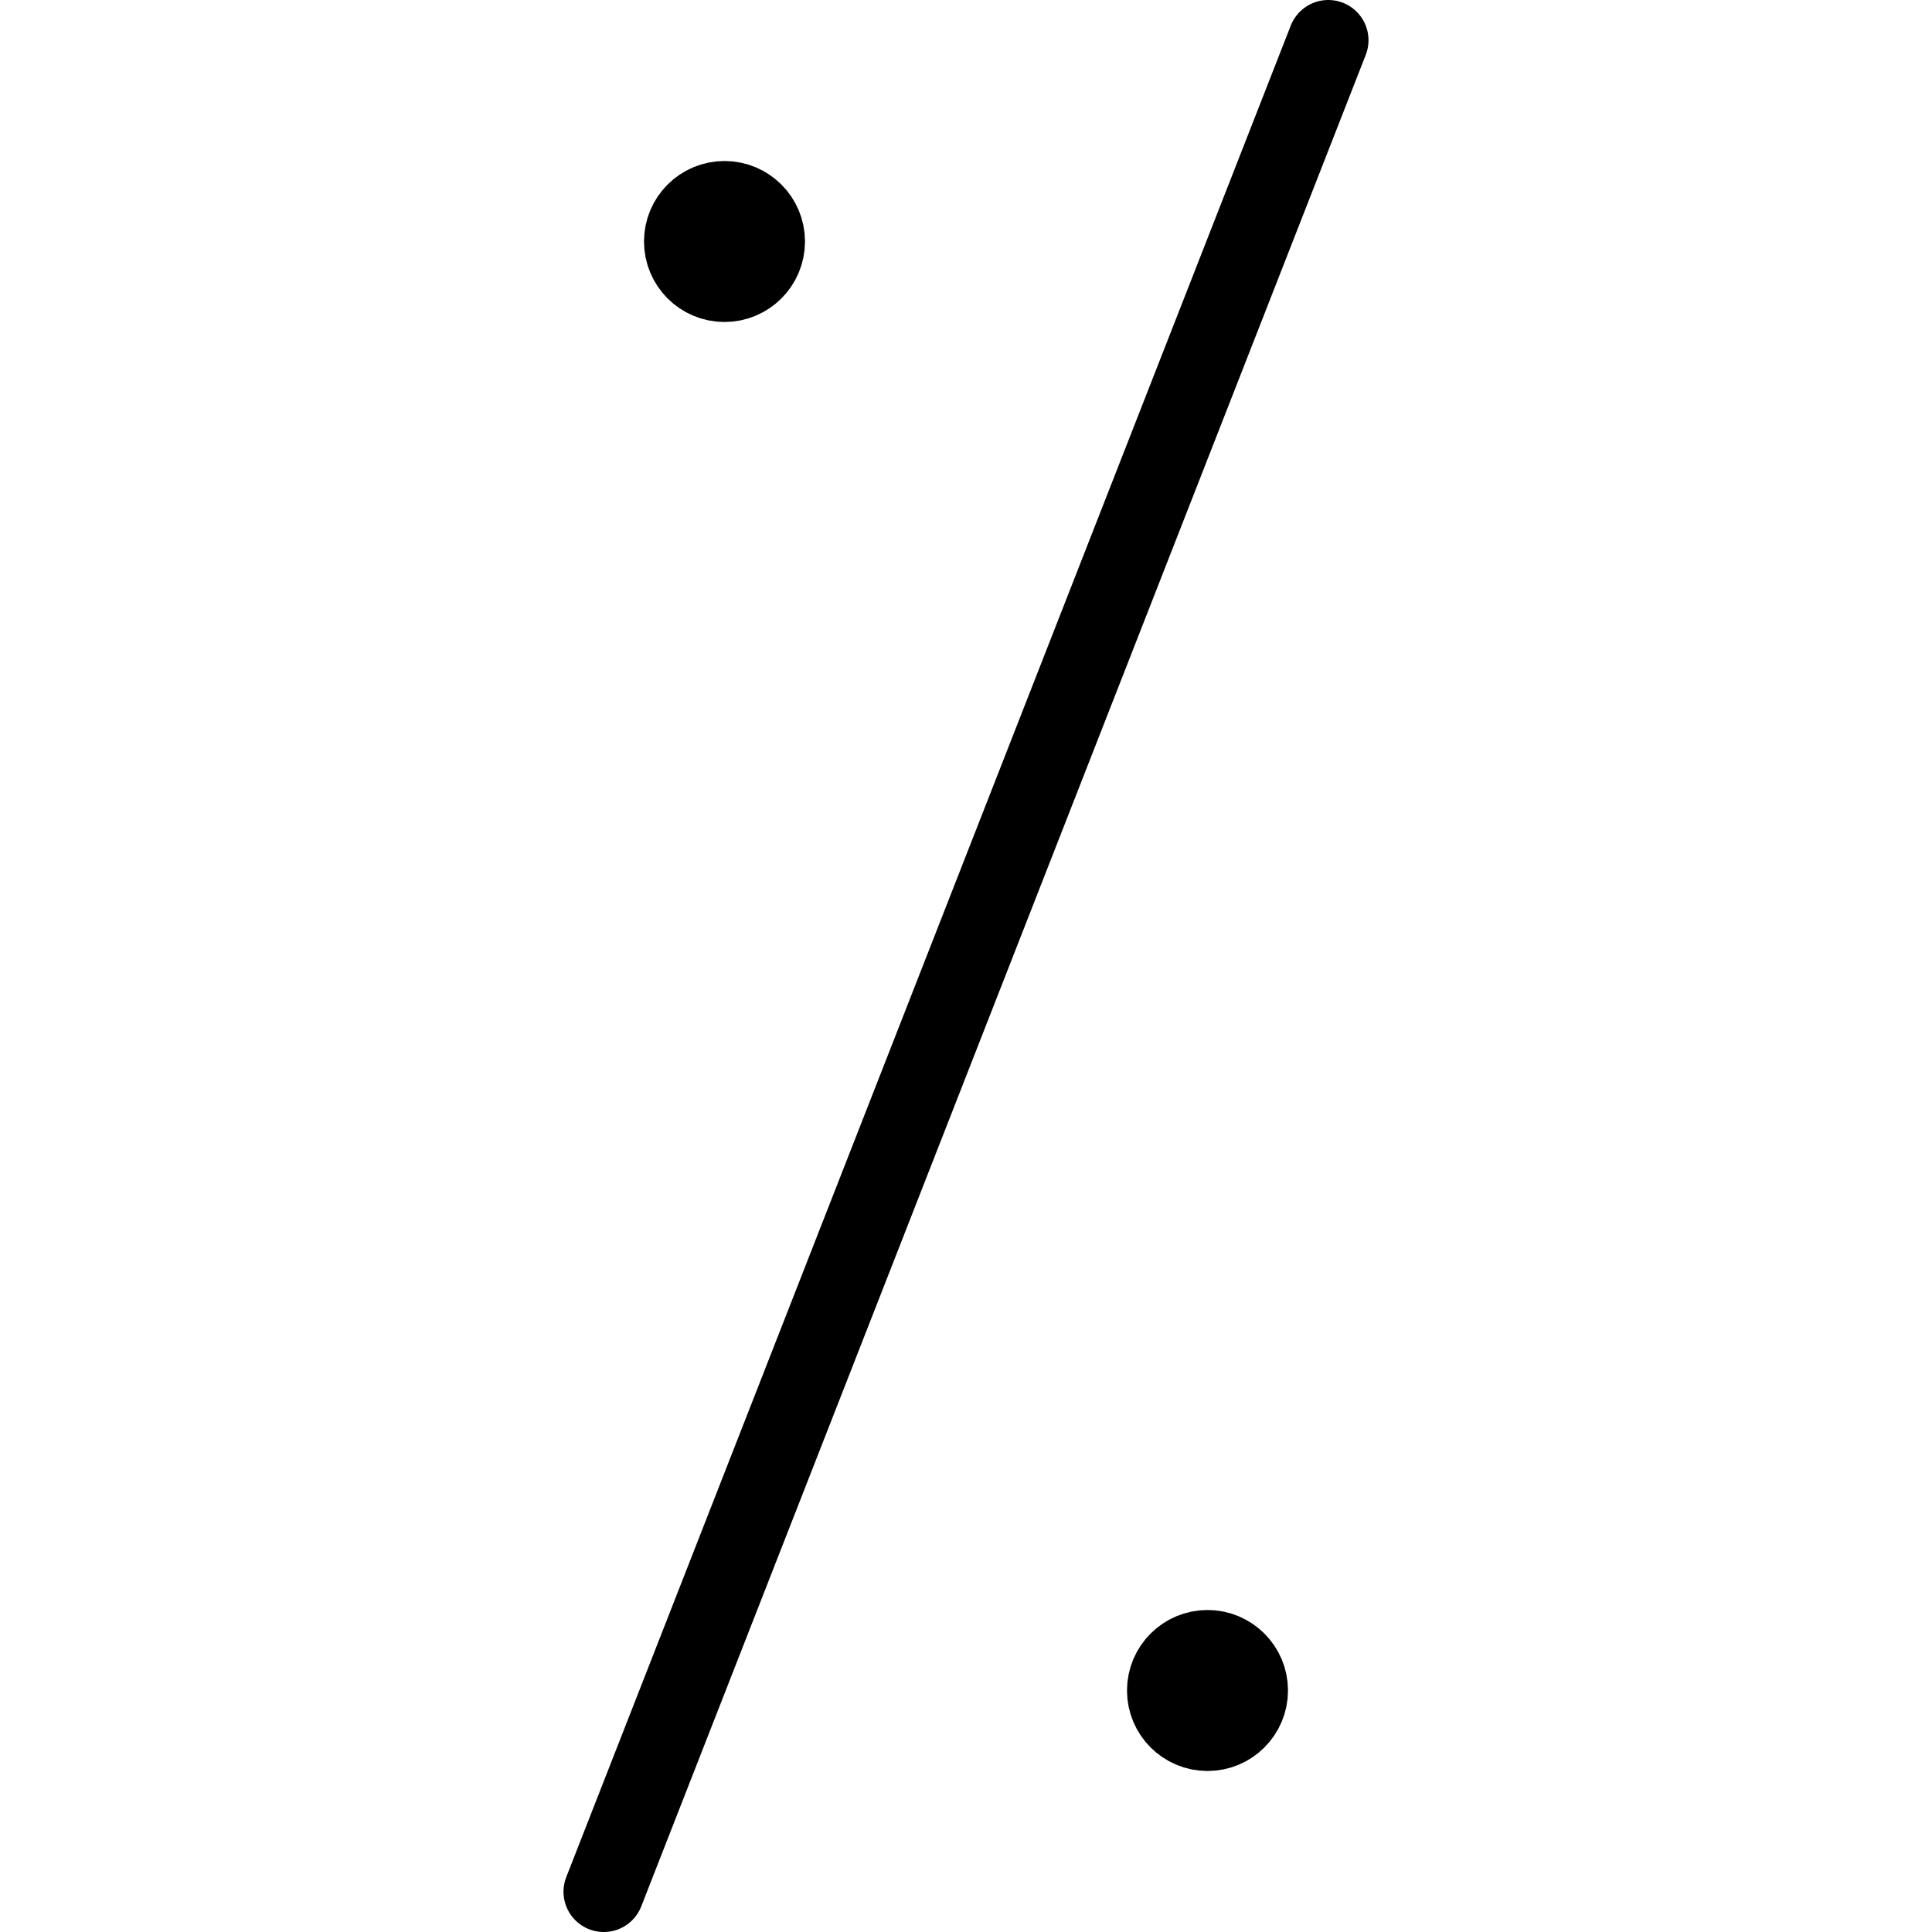
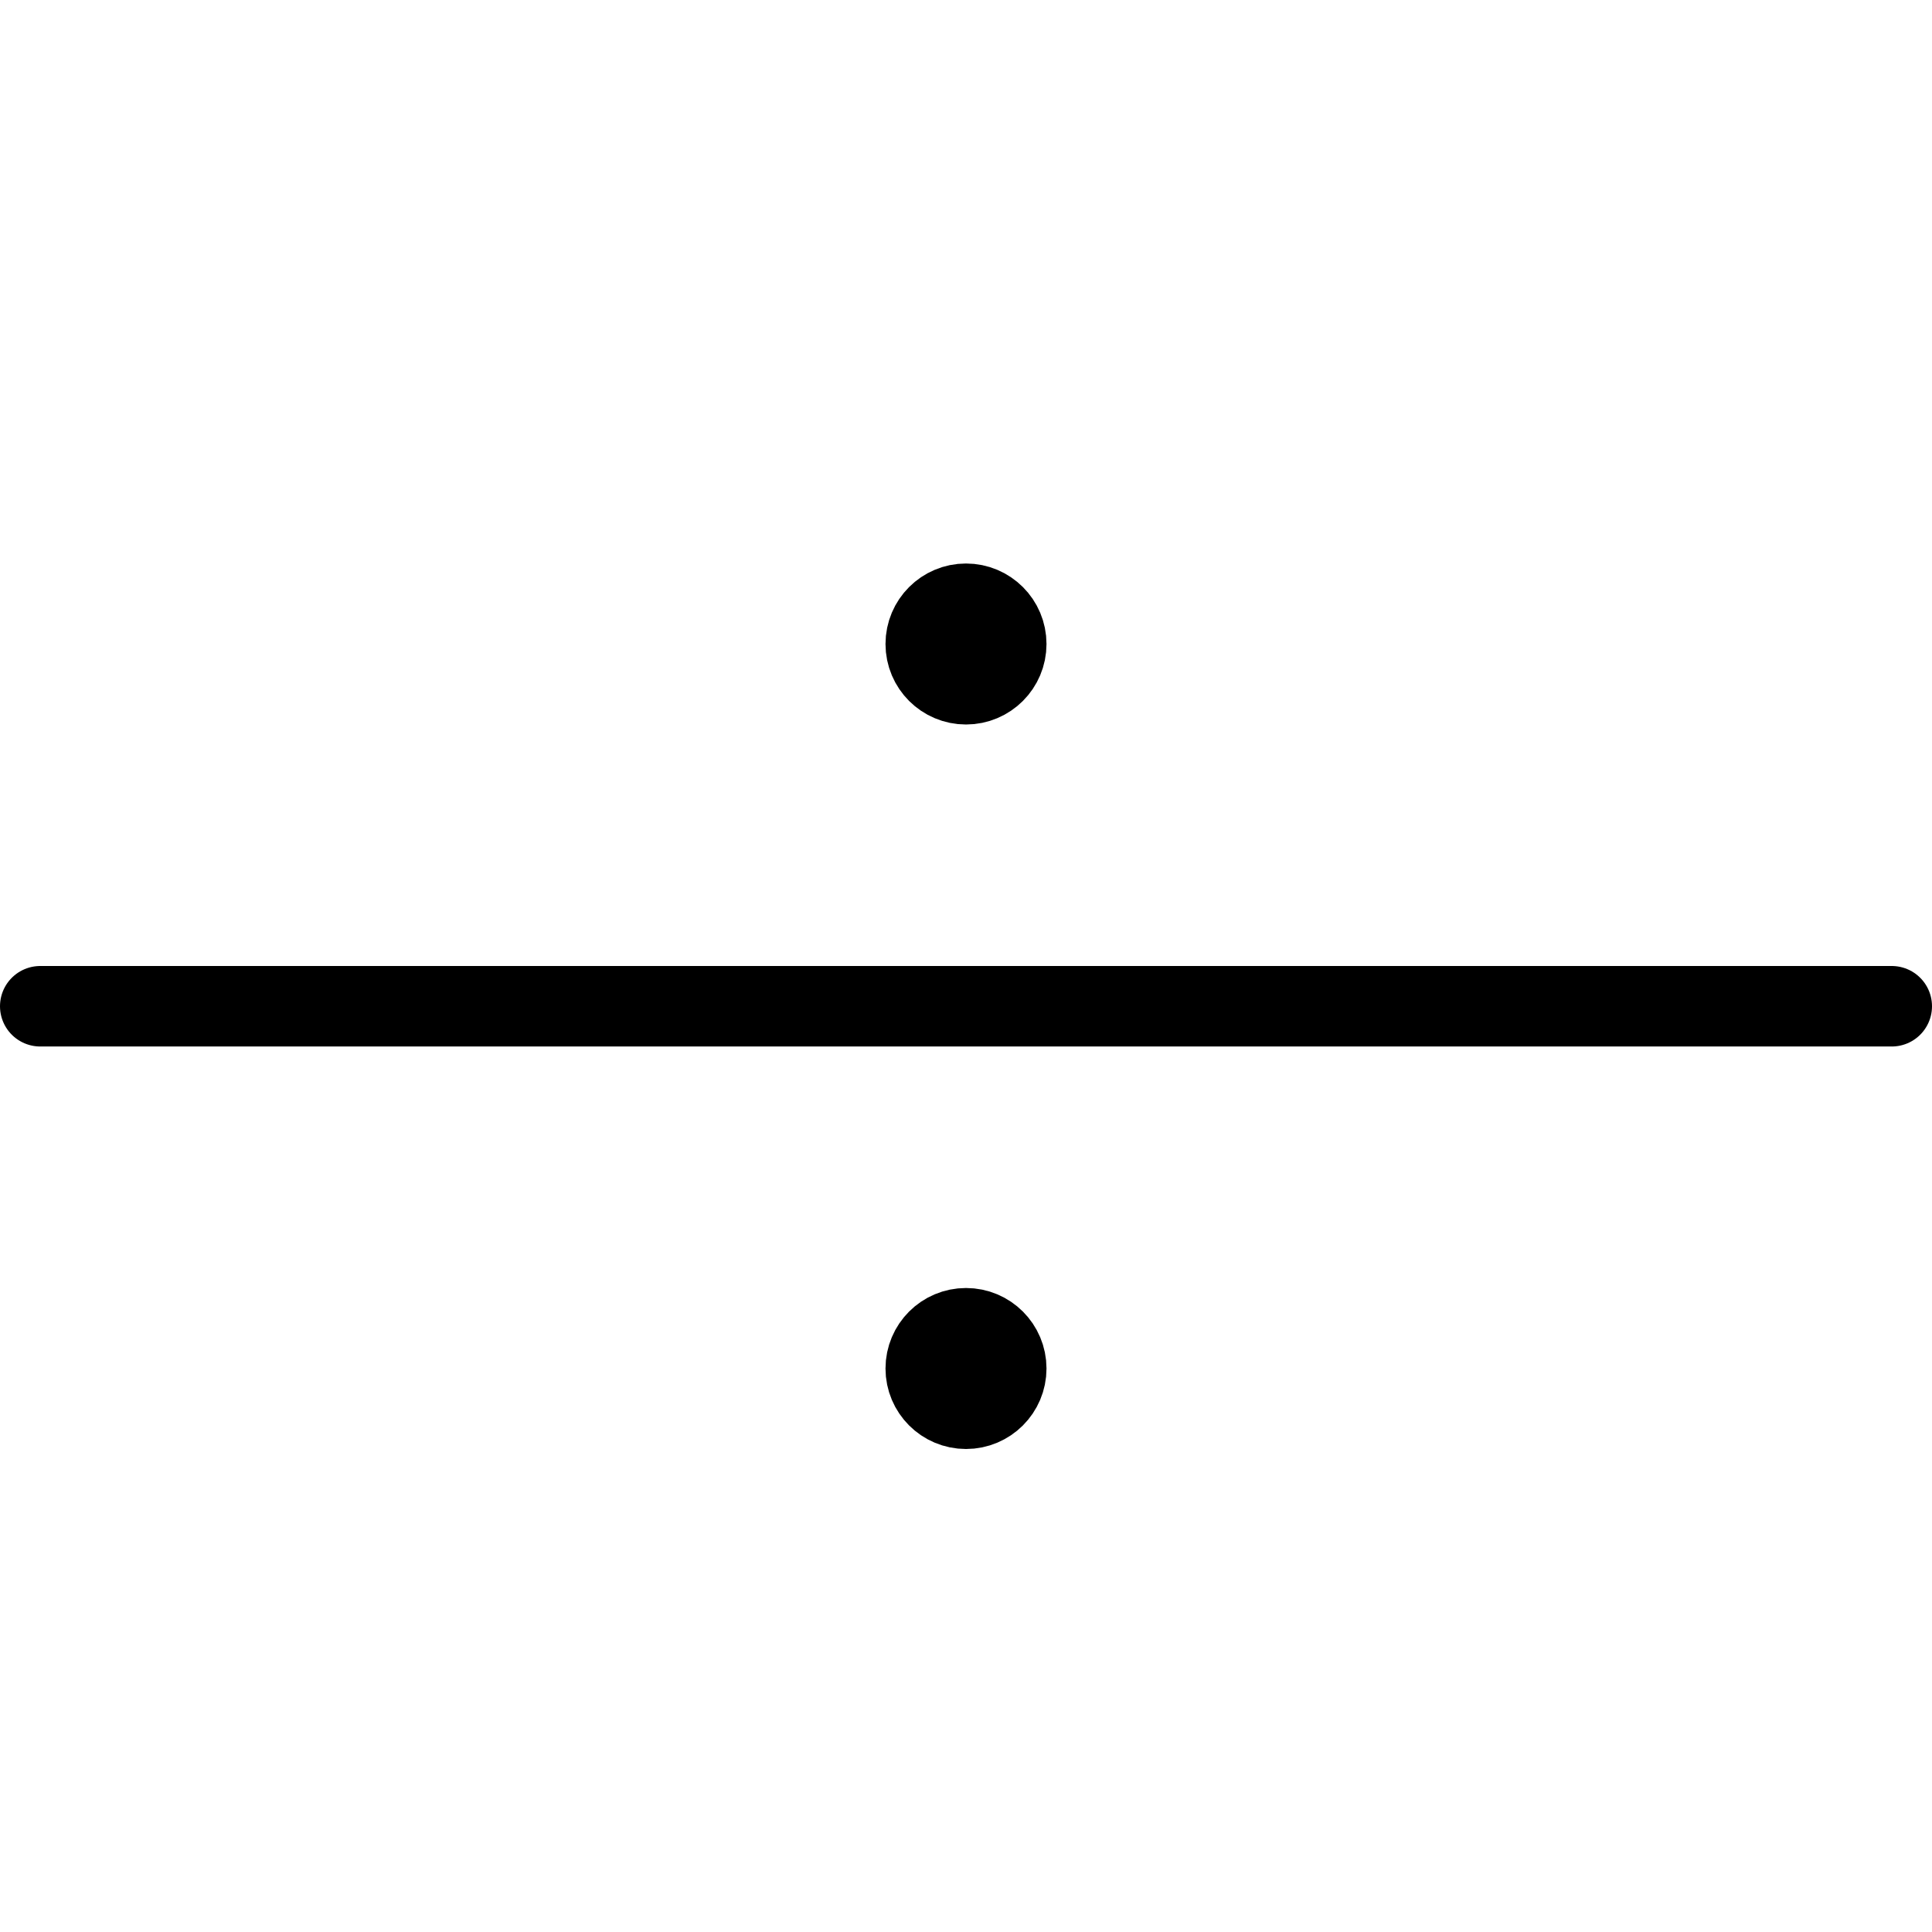
<svg xmlns="http://www.w3.org/2000/svg" viewBox="0 0 24 24">
-   <line x1="16.5" y1="0.5" x2="7.5" y2="23.5" fill="none" stroke="#000" stroke-linecap="round" stroke-miterlimit="10" />
-   <circle cx="9" cy="3" r="0.5" fill="none" stroke="#000" stroke-linecap="round" stroke-miterlimit="10" />
-   <circle cx="15" cy="21" r="0.5" fill="none" stroke="#000" stroke-linecap="round" stroke-miterlimit="10" />
+   <line x1="23.5" y1="12.5" x2="0.5" y2="12.5" fill="none" stroke="#000" stroke-linecap="round" stroke-miterlimit="10" />
+   <circle cx="12" cy="8" r="0.5" fill="none" stroke="#000" stroke-linecap="round" stroke-miterlimit="10" />
+   <circle cx="12" cy="17" r="0.5" fill="none" stroke="#000" stroke-linecap="round" stroke-miterlimit="10" />
</svg>
